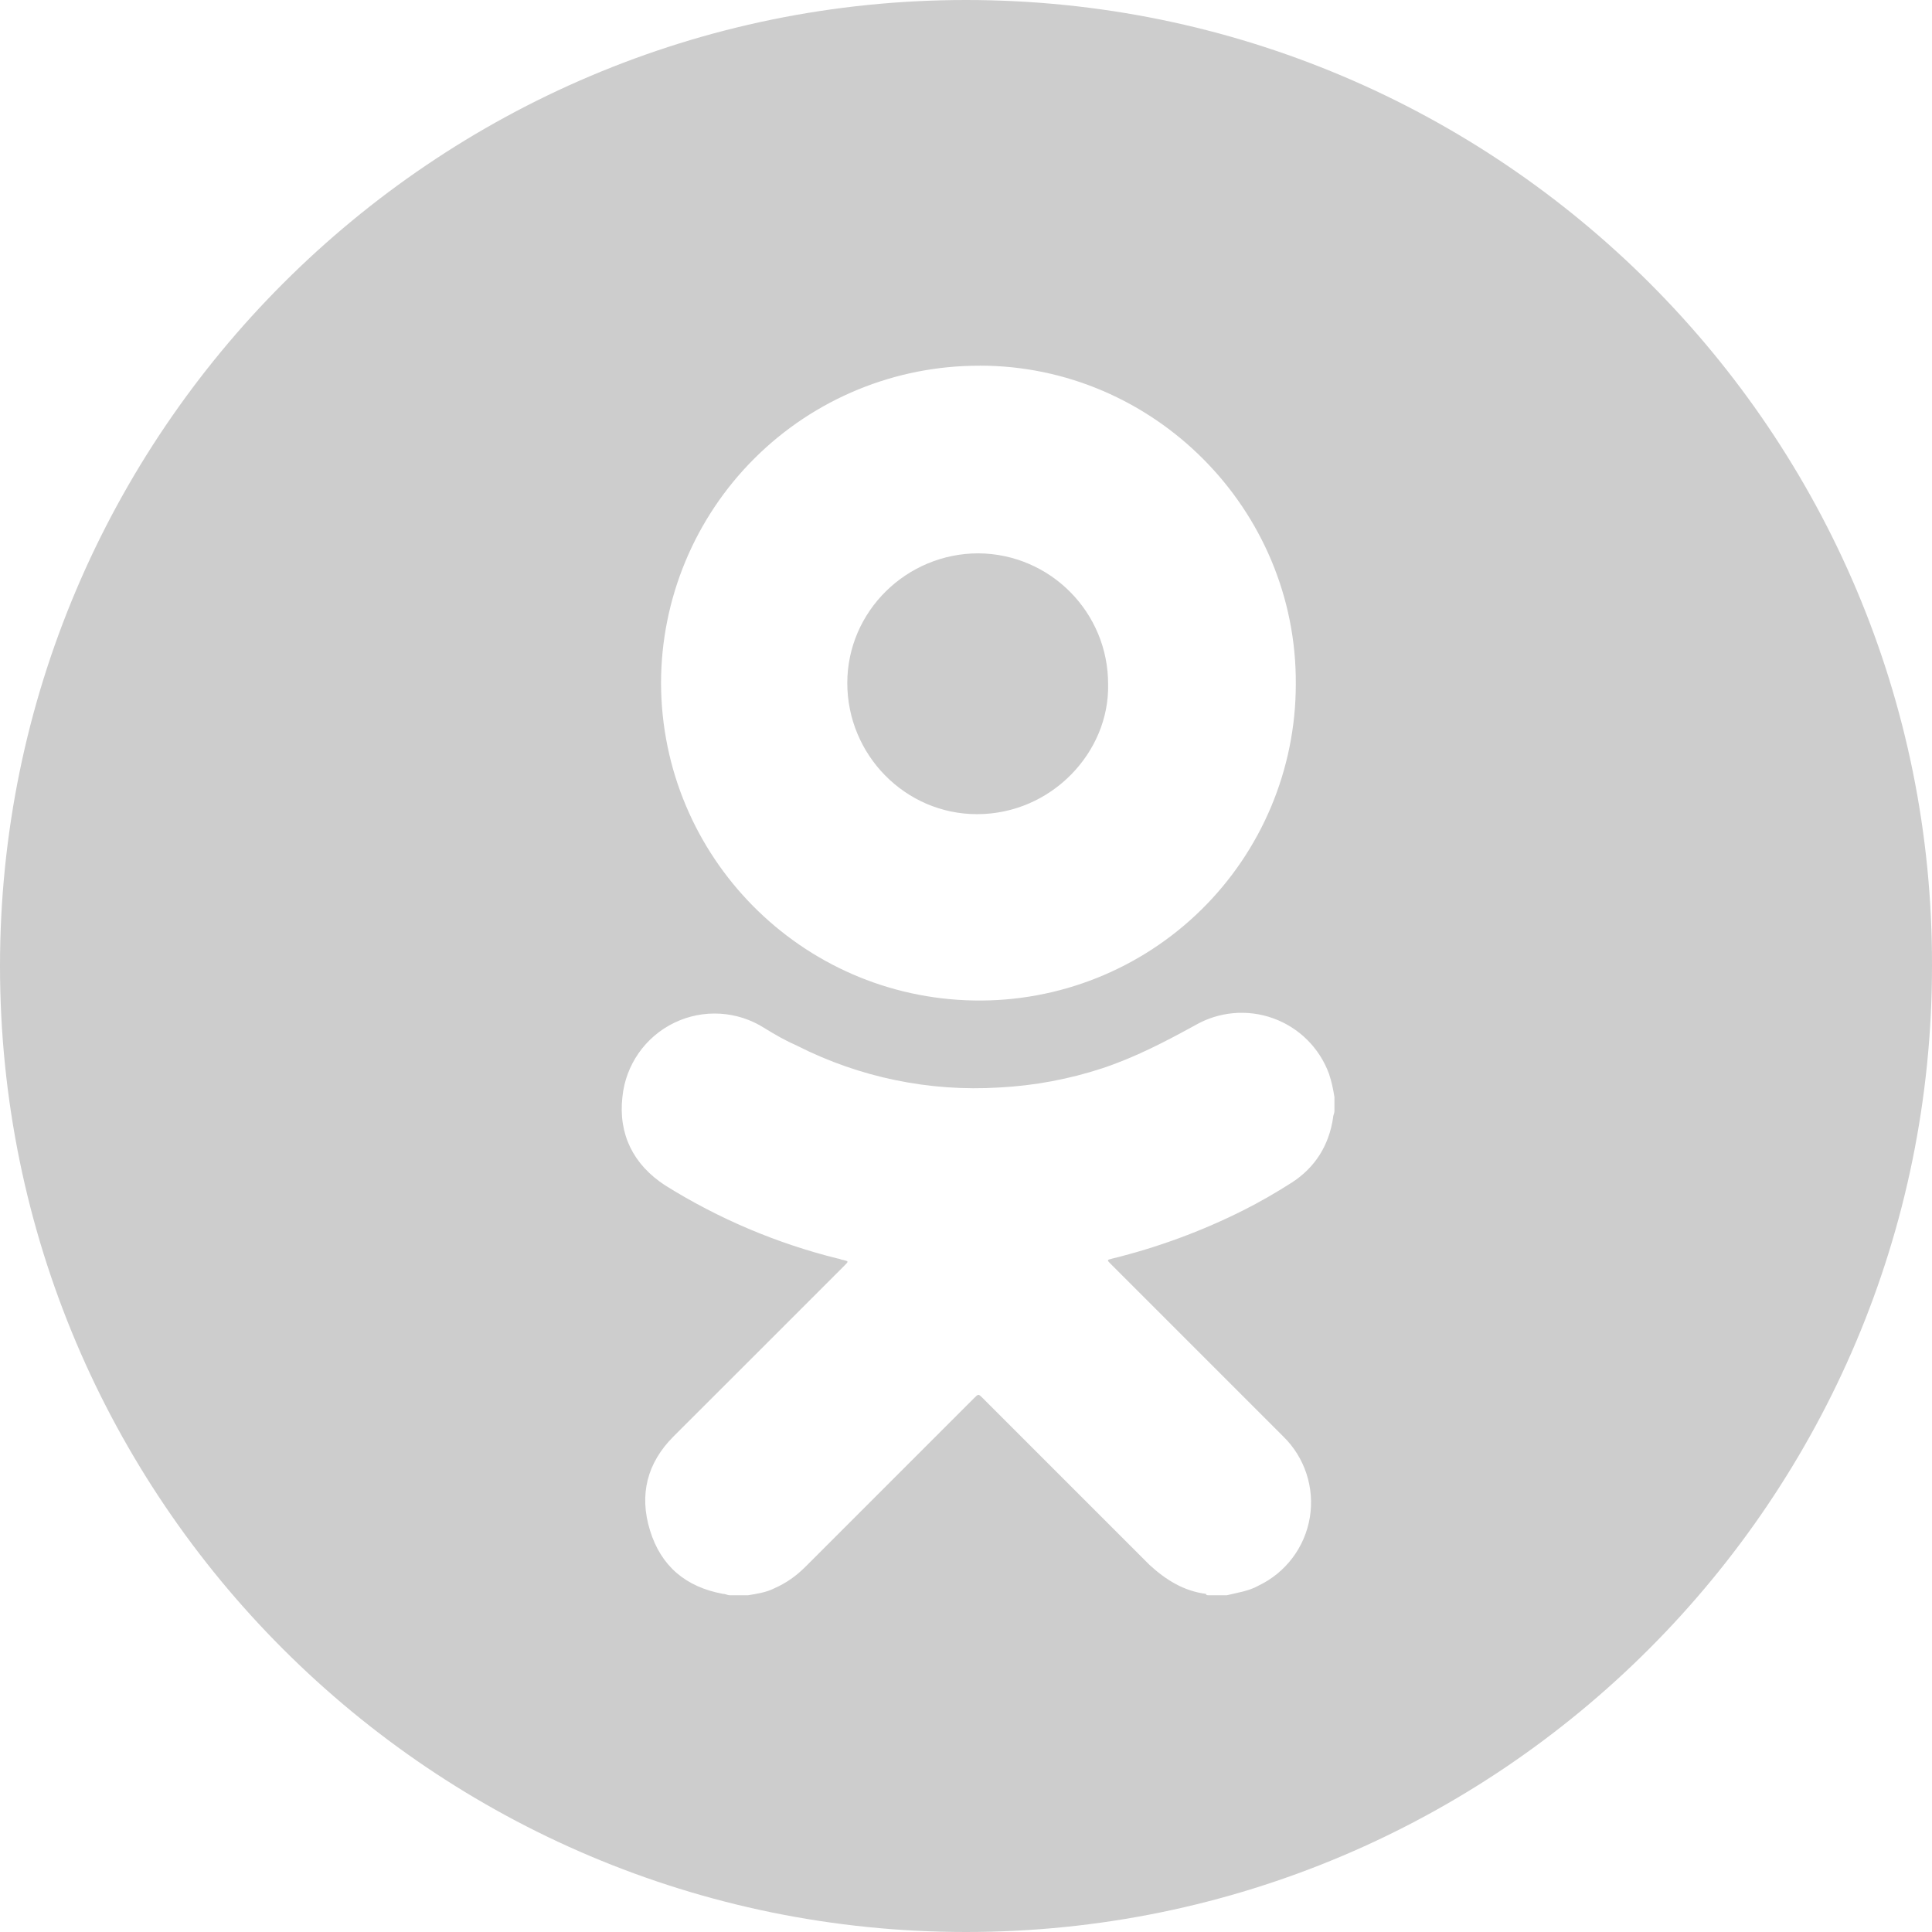
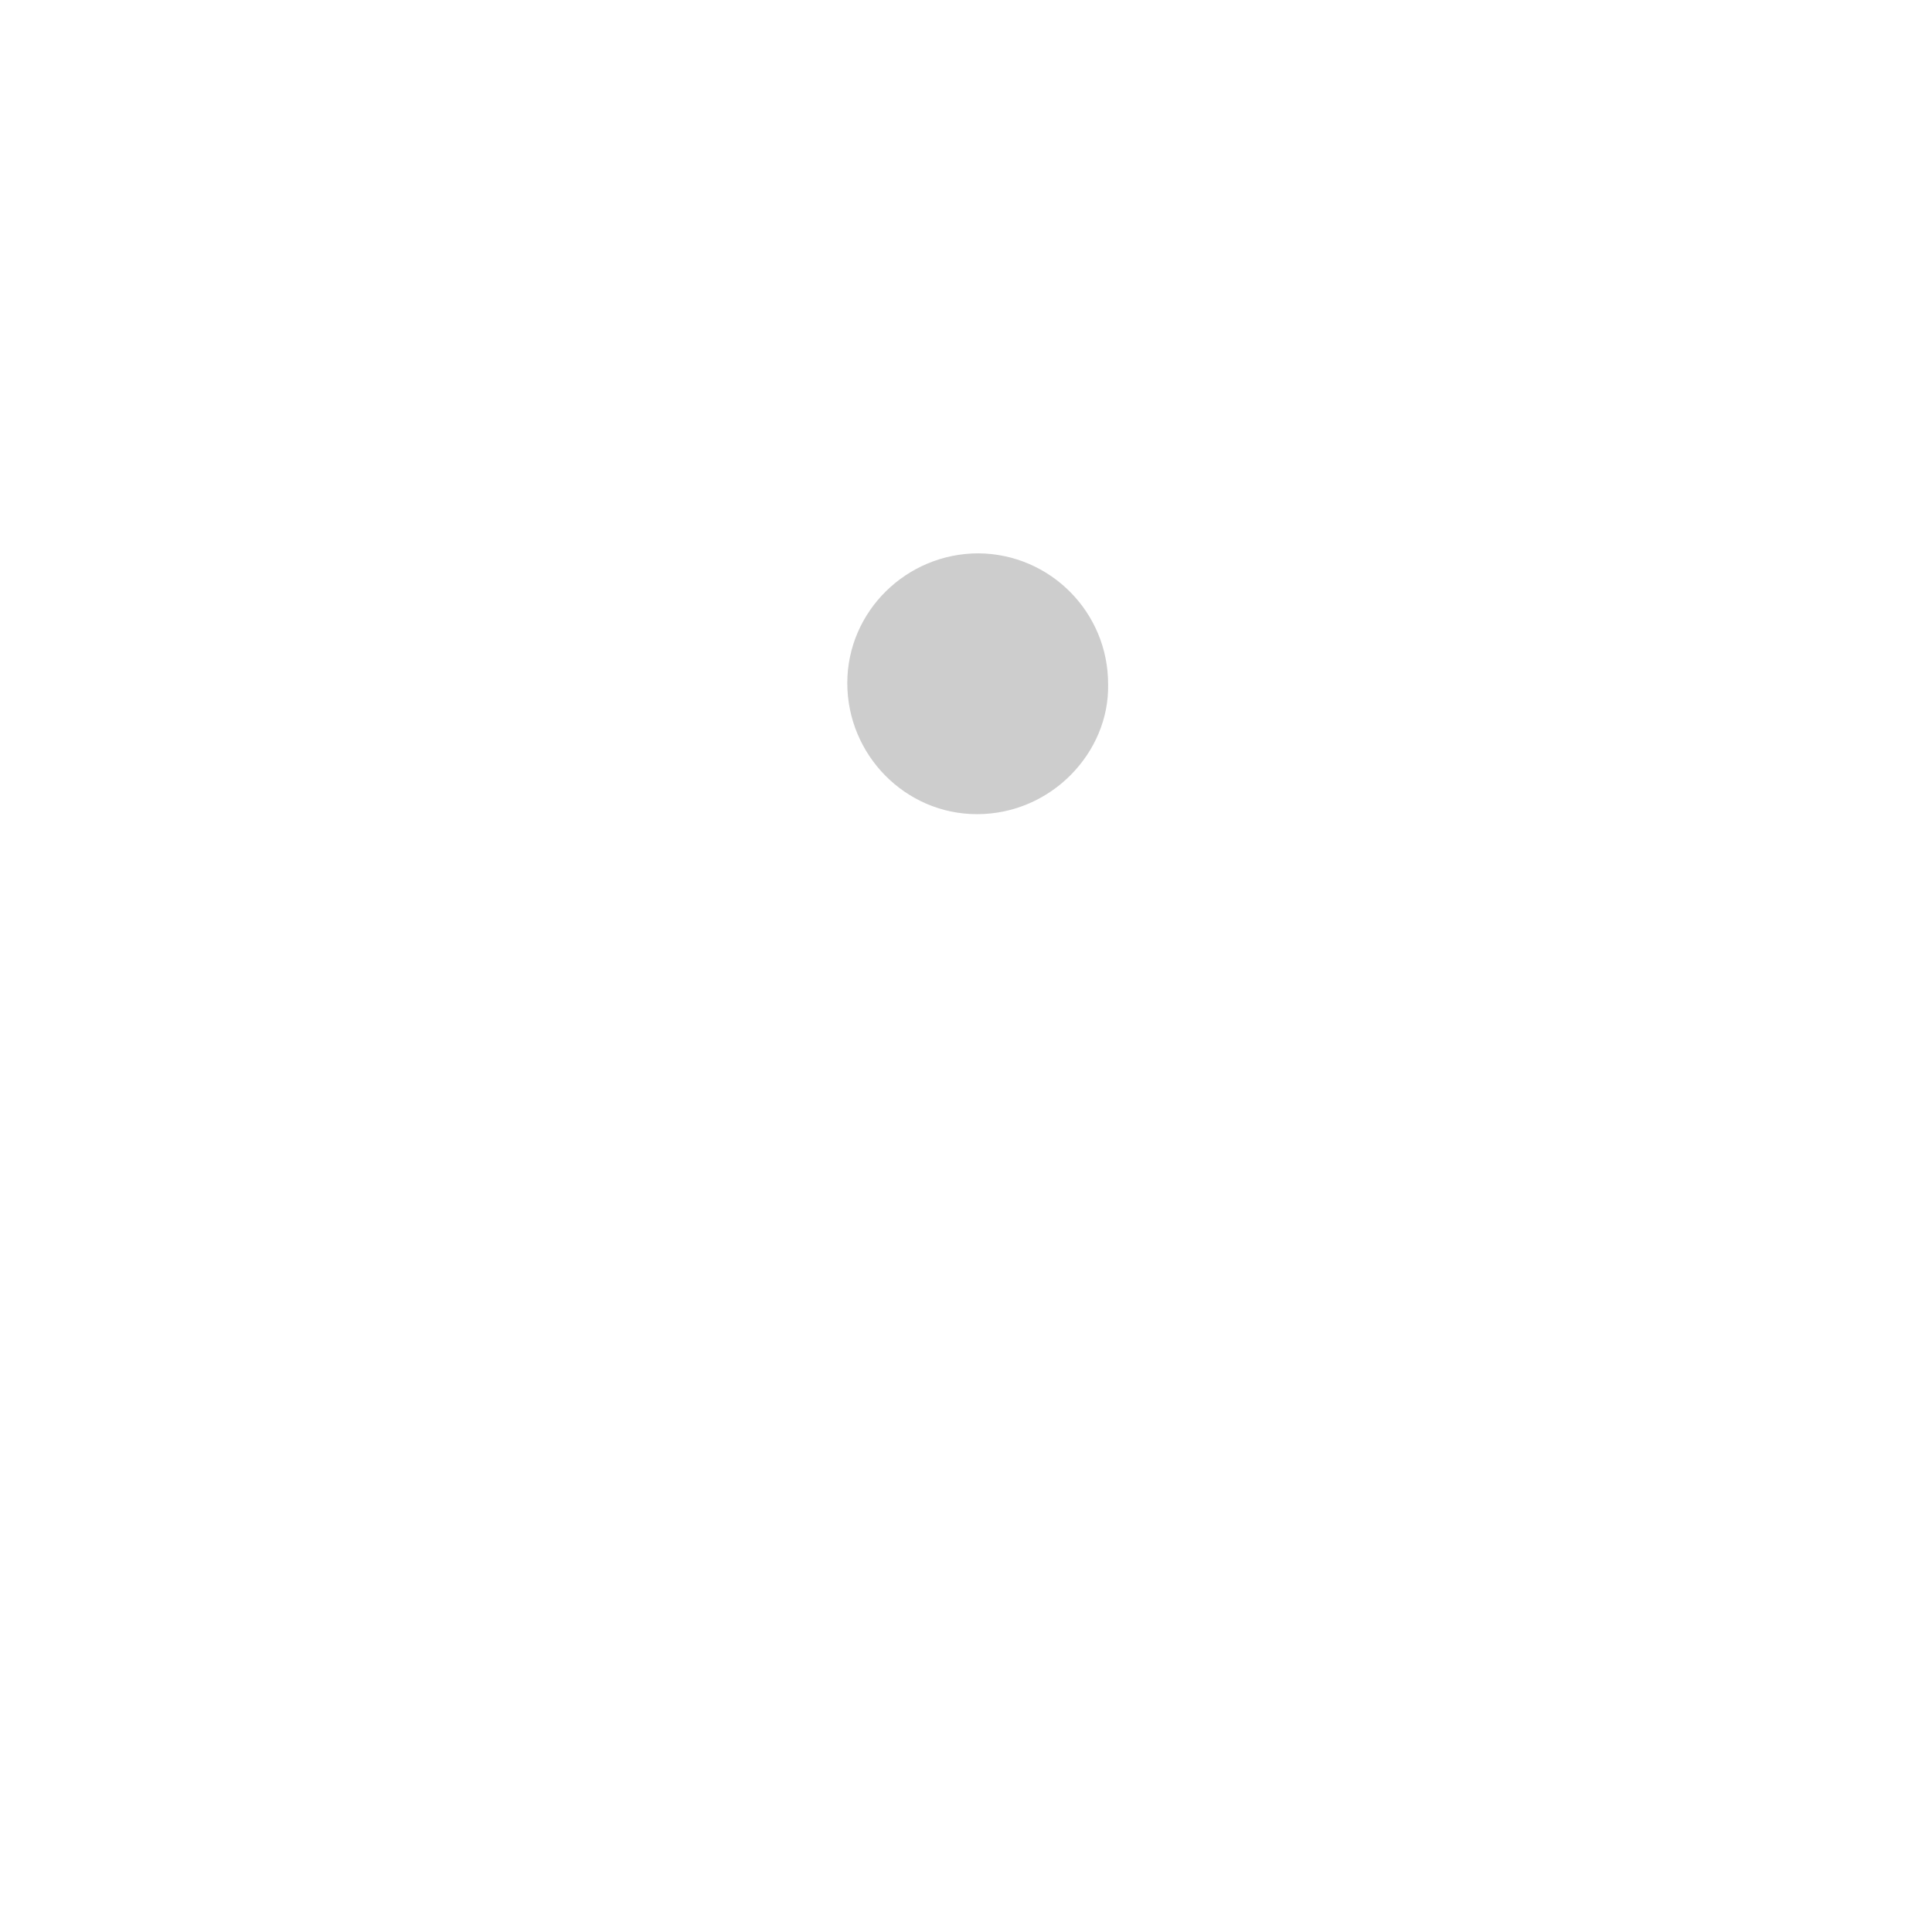
<svg xmlns="http://www.w3.org/2000/svg" width="27" height="27" fill="none">
  <path d="M13.654 11.378c1.041 0 1.851-.867 1.832-1.812a1.826 1.826 0 00-1.813-1.833c-1.003 0-1.832.81-1.832 1.813s.81 1.832 1.813 1.832z" fill="#CDCDCD" />
-   <path d="M13.5 0C6.056 0 0 6.056 0 13.5 0 20.964 6.056 27 13.5 27 20.963 27 27 20.944 27 13.5 27.02 6.056 20.963 0 13.5 0zm.193 5.11c2.43 0 4.435 2.006 4.416 4.456a4.42 4.42 0 01-4.493 4.416 4.45 4.45 0 01-4.378-4.436 4.44 4.44 0 014.455-4.435zm4.956 10.415c0 .039-.019.058-.019.096-.058.386-.25.695-.579.907-.212.135-.443.27-.675.386a8.722 8.722 0 01-1.832.675c-.077.019-.077.019-.019.077l1.06 1.06 1.35 1.35a1.288 1.288 0 01-.346 2.083c-.136.077-.29.097-.444.135h-.25c-.02 0-.04 0-.04-.019-.308-.039-.559-.193-.79-.405l-2.334-2.334c-.057-.057-.057-.057-.115 0l-2.353 2.353c-.135.135-.27.232-.444.309-.115.058-.25.077-.366.096h-.25c-.04 0-.059-.019-.097-.019-.521-.096-.868-.386-1.022-.887-.155-.502-.039-.945.327-1.312l.965-.964 1.427-1.427c.058-.058.058-.058-.02-.077-.019 0-.057-.02-.077-.02a8.333 8.333 0 01-2.41-1.022c-.444-.289-.656-.713-.598-1.234a1.295 1.295 0 011.986-.964c.155.096.29.173.463.25a5.49 5.49 0 002.816.58 5.54 5.54 0 001.446-.27c.463-.155.868-.367 1.292-.599a1.3 1.3 0 011.871.675c.039.116.058.212.077.328v.193z" fill="#CDCDCD" />
+   <path d="M13.5 0C6.056 0 0 6.056 0 13.5 0 20.964 6.056 27 13.5 27 20.963 27 27 20.944 27 13.5 27.02 6.056 20.963 0 13.5 0zm.193 5.11c2.43 0 4.435 2.006 4.416 4.456a4.42 4.42 0 01-4.493 4.416 4.45 4.45 0 01-4.378-4.436 4.44 4.44 0 014.455-4.435zm4.956 10.415c0 .039-.019.058-.019.096-.058.386-.25.695-.579.907-.212.135-.443.27-.675.386a8.722 8.722 0 01-1.832.675c-.077.019-.077.019-.019.077l1.06 1.06 1.35 1.35a1.288 1.288 0 01-.346 2.083c-.136.077-.29.097-.444.135h-.25c-.02 0-.04 0-.04-.019-.308-.039-.559-.193-.79-.405l-2.334-2.334c-.057-.057-.057-.057-.115 0l-2.353 2.353c-.135.135-.27.232-.444.309-.115.058-.25.077-.366.096h-.25c-.04 0-.059-.019-.097-.019-.521-.096-.868-.386-1.022-.887-.155-.502-.039-.945.327-1.312l.965-.964 1.427-1.427c.058-.058.058-.058-.02-.077-.019 0-.057-.02-.077-.02a8.333 8.333 0 01-2.41-1.022c-.444-.289-.656-.713-.598-1.234a1.295 1.295 0 011.986-.964c.155.096.29.173.463.25a5.49 5.49 0 002.816.58 5.54 5.54 0 001.446-.27c.463-.155.868-.367 1.292-.599a1.3 1.3 0 011.871.675c.039.116.058.212.077.328v.193z" />
</svg>
